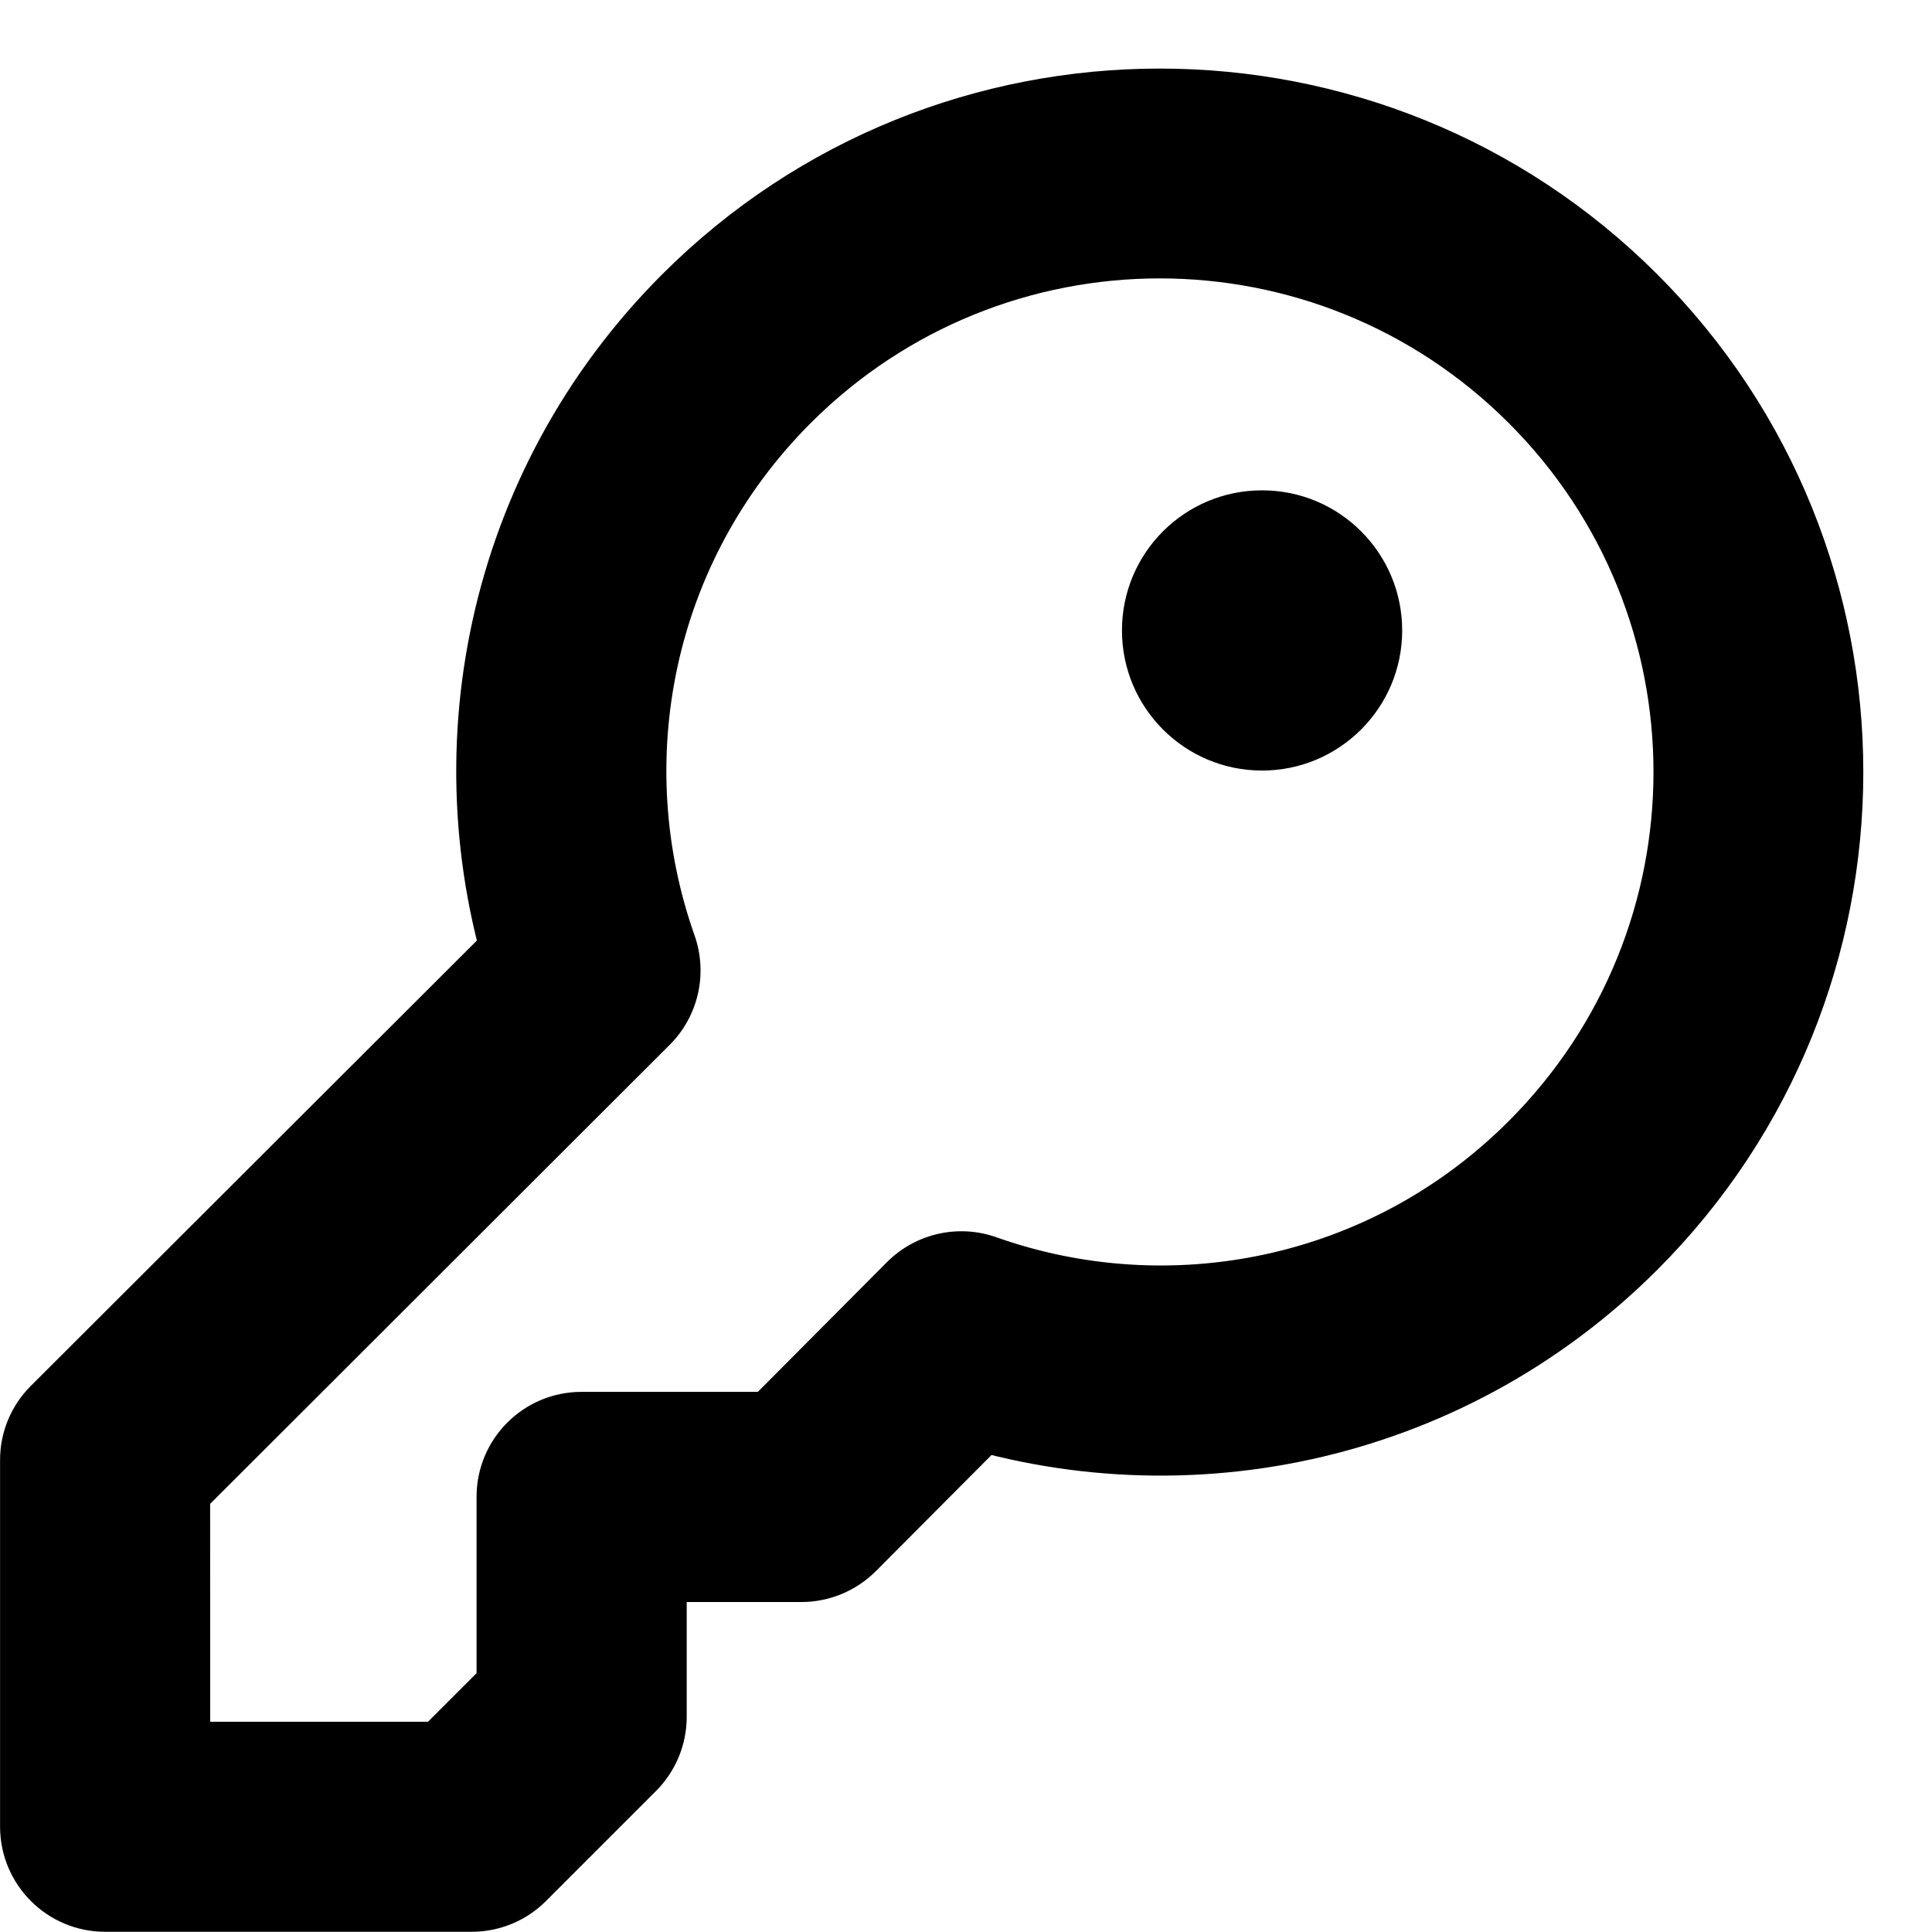
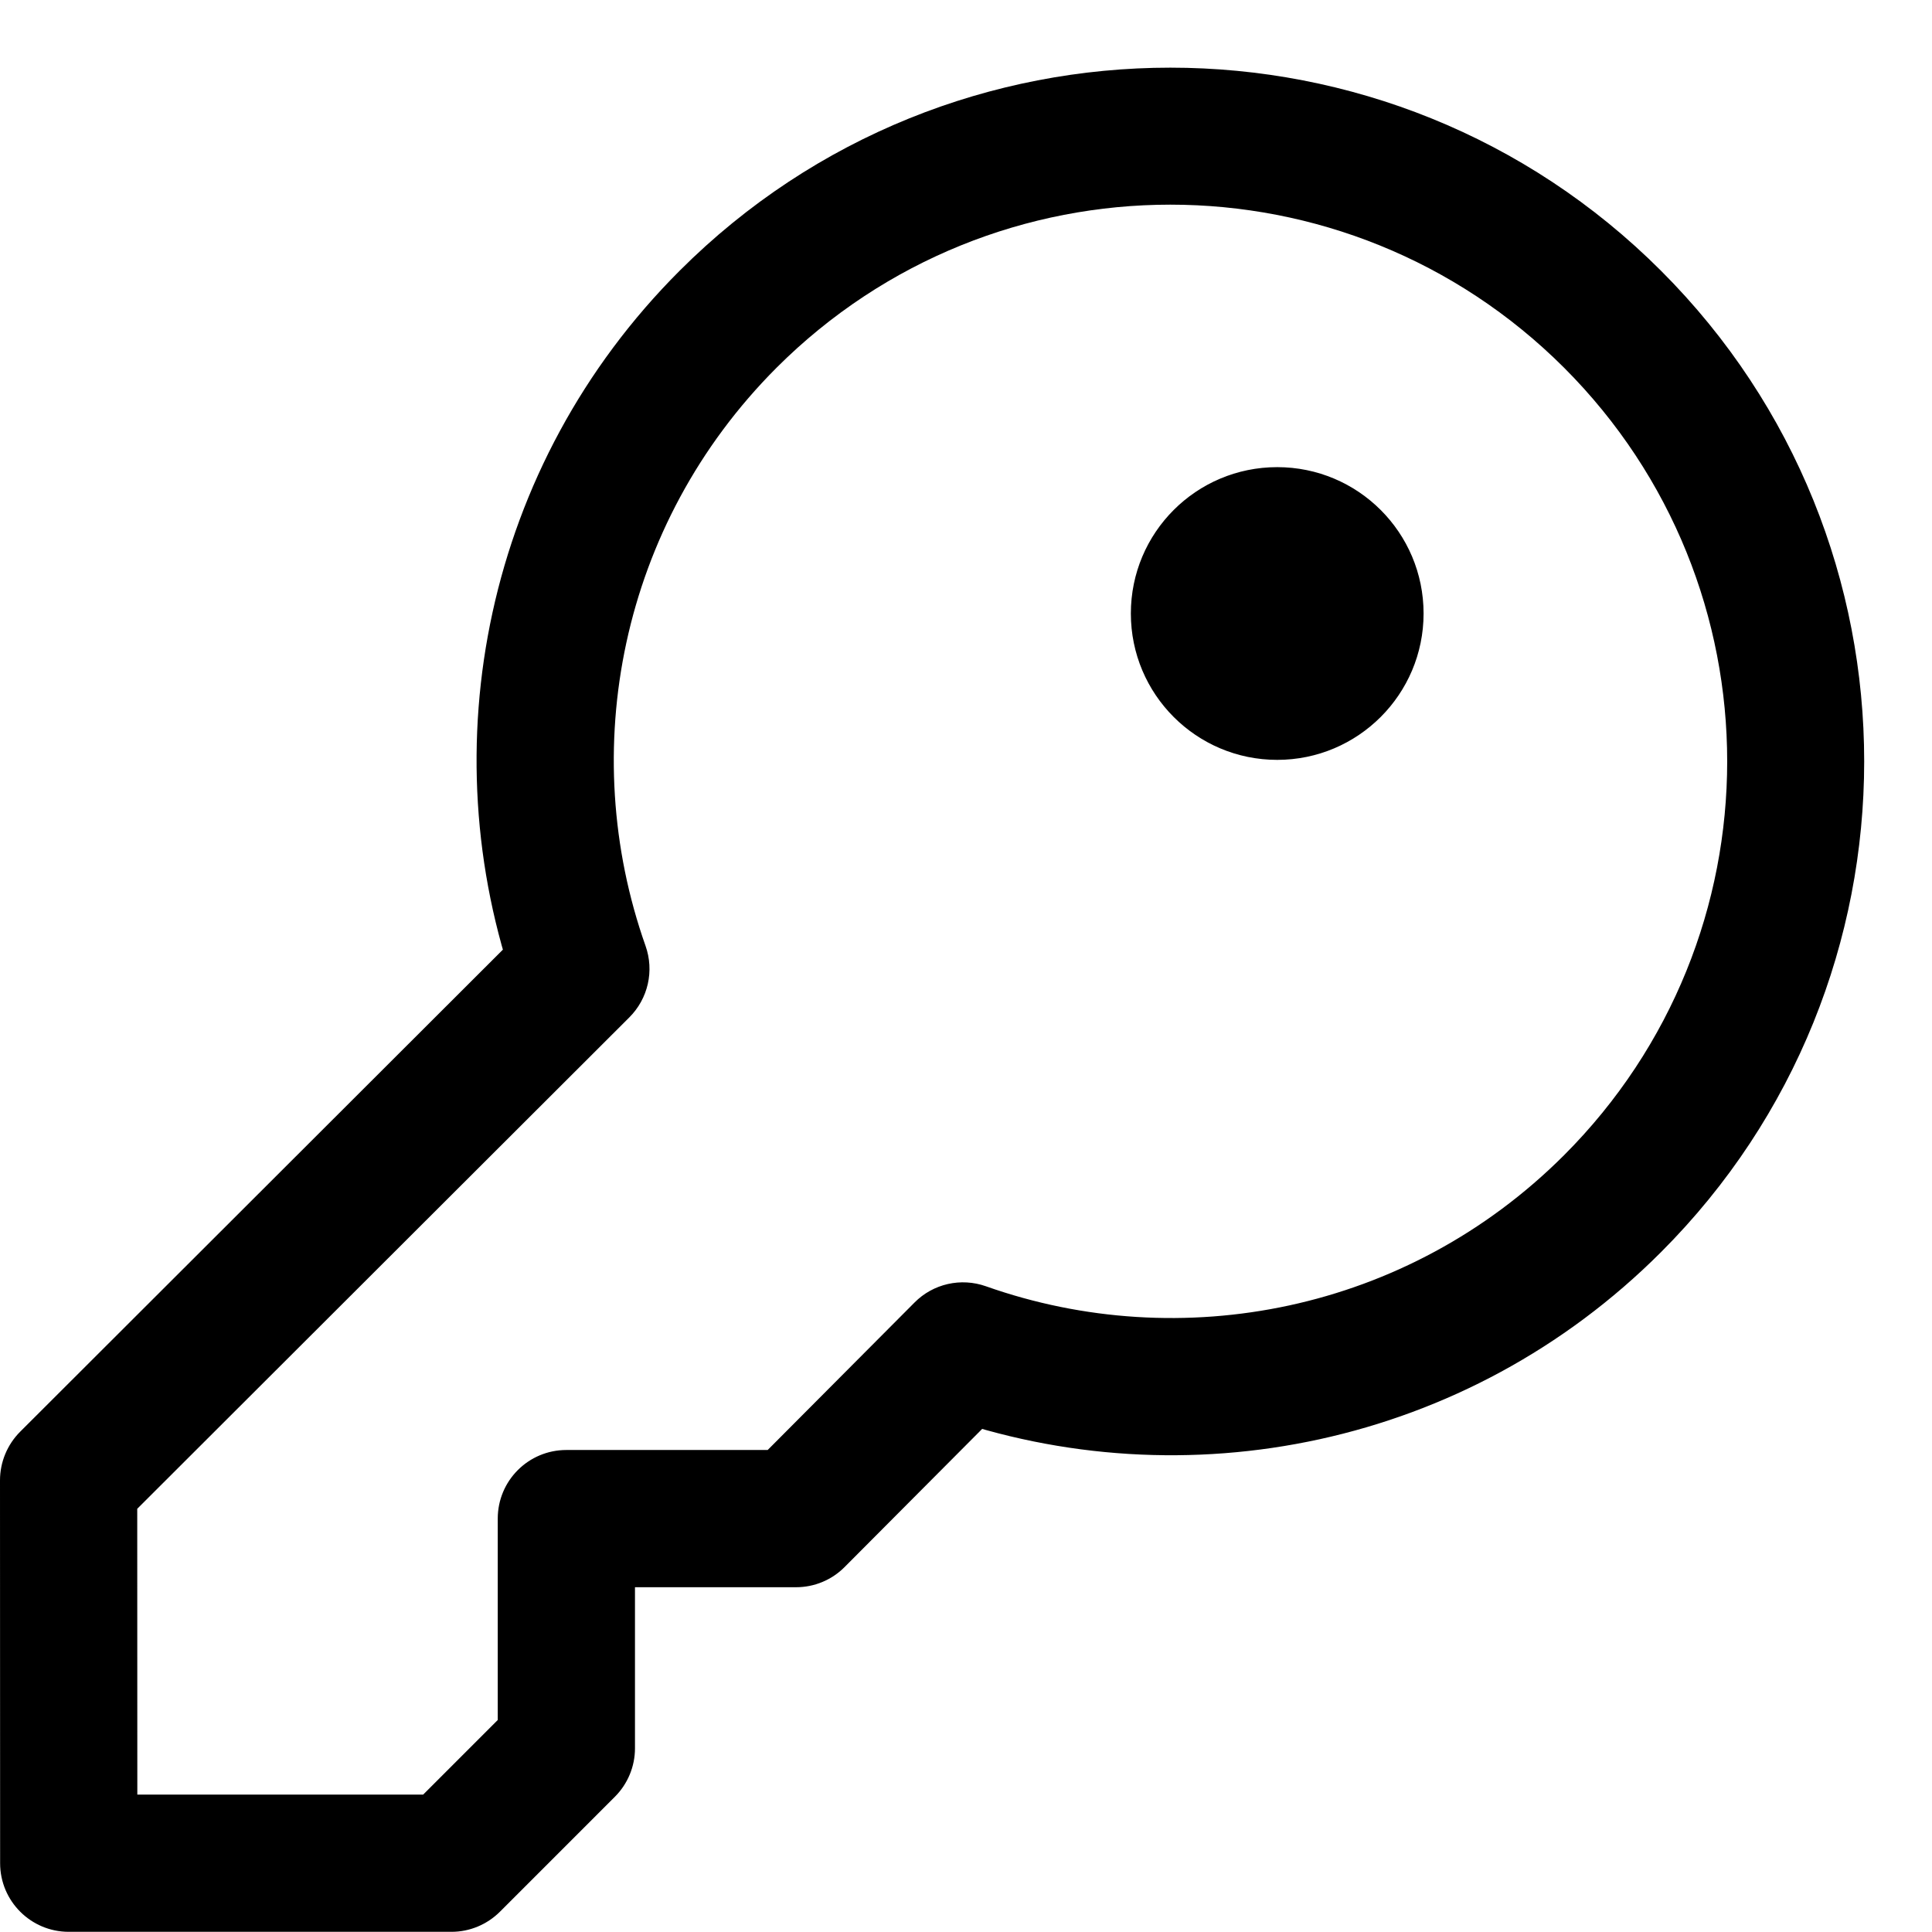
- <svg version="1.1" viewBox="0 0 13.766 13.765">
-   <g id="s" transform="matrix(0.79866 0 0 0.79866 -1.34766 -0.860556)">
-     <path d="M16.473 12.406C18.923 9.956 18.924 5.976 16.474 3.526C14.024 1.077 10.044 1.077 7.594 3.526L7.594 3.526C5.839 5.282 5.332 7.833 6.116 10.049C5.996 9.708 6.082 9.328 6.338 9.073L1.962 13.442C1.786 13.618 1.687 13.856 1.688 14.105L1.688 17.375C1.689 17.893 2.108 18.312 2.626 18.312L5.895 18.312C6.144 18.312 6.382 18.214 6.558 18.038L7.539 17.057C7.715 16.881 7.814 16.643 7.814 16.394L7.814 14.432C7.814 14.95 7.394 15.37 6.876 15.37L8.838 15.37C9.087 15.37 9.326 15.27 9.502 15.094L10.928 13.662C10.673 13.918 10.293 14.005 9.951 13.884C12.167 14.668 14.718 14.161 16.473 12.406ZM15.147 11.08C13.902 12.325 12.113 12.66 10.577 12.116C10.236 11.995 9.855 12.082 9.6 12.338L8.174 13.771C8.35 13.594 8.589 13.495 8.838 13.495L6.876 13.495C6.358 13.495 5.939 13.914 5.939 14.432L5.939 16.394C5.939 16.145 6.037 15.907 6.213 15.731L5.232 16.712C5.408 16.536 5.646 16.438 5.895 16.438L2.626 16.438C3.144 16.438 3.563 16.857 3.563 17.375L3.562 14.105C3.563 14.354 3.464 14.592 3.288 14.768L7.662 10.399C7.918 10.144 8.004 9.764 7.884 9.423C7.34 7.887 7.675 6.098 8.92 4.852L8.92 4.852C10.642 3.131 13.426 3.131 15.148 4.852C16.87 6.574 16.869 9.358 15.147 11.08ZM14.197 6.702C14.197 6.011 13.637 5.452 12.947 5.452C12.256 5.452 11.697 6.011 11.697 6.702C11.697 7.392 12.256 7.952 12.947 7.952C13.637 7.952 14.197 7.392 14.197 6.702Z" />
+ <svg version="1.1" viewBox="0 0 13.178 13.177">
+   <g id="s" transform="matrix(0.79866 0 0 0.79866 -1.62847 -1.16796)">
+     <path d="M16.224 12.157C18.538 9.844 18.539 6.088 16.225 3.775C13.912 1.462 10.156 1.462 7.843 3.775L7.843 3.775C6.183 5.435 5.708 7.843 6.448 9.931C6.372 9.719 6.426 9.481 6.586 9.321L2.211 13.69C2.101 13.8 2.039 13.95 2.039 14.105L2.04 17.375C2.04 17.699 2.303 17.961 2.626 17.961L5.895 17.961C6.05 17.961 6.199 17.899 6.309 17.789L7.29 16.808C7.4 16.698 7.462 16.549 7.462 16.394L7.462 14.432C7.462 14.756 7.2 15.018 6.876 15.018L8.838 15.018C8.994 15.018 9.143 14.956 9.253 14.845L10.679 13.413C10.52 13.574 10.282 13.628 10.069 13.552C12.157 14.292 14.565 13.817 16.224 12.157ZM15.396 11.329C14.055 12.669 12.123 13.036 10.46 12.448C10.246 12.372 10.008 12.426 9.849 12.587L8.423 14.019C8.533 13.908 8.682 13.846 8.838 13.846L6.876 13.846C6.552 13.846 6.29 14.108 6.29 14.432L6.29 16.394C6.29 16.239 6.352 16.09 6.462 15.98L5.481 16.961C5.591 16.851 5.74 16.789 5.895 16.789L2.626 16.789C2.95 16.789 3.212 17.051 3.212 17.375L3.211 14.105C3.211 14.26 3.149 14.41 3.039 14.52L7.414 10.151C7.574 9.991 7.628 9.754 7.552 9.54C6.964 7.877 7.331 5.945 8.671 4.603L8.671 4.603C10.53 2.746 13.538 2.746 15.397 4.603C17.255 6.462 17.254 9.47 15.396 11.329ZM14.197 6.702C14.197 6.011 13.637 5.452 12.947 5.452C12.256 5.452 11.697 6.011 11.697 6.702C11.697 7.392 12.256 7.952 12.947 7.952C13.637 7.952 14.197 7.392 14.197 6.702Z" />
  </g>
</svg>
